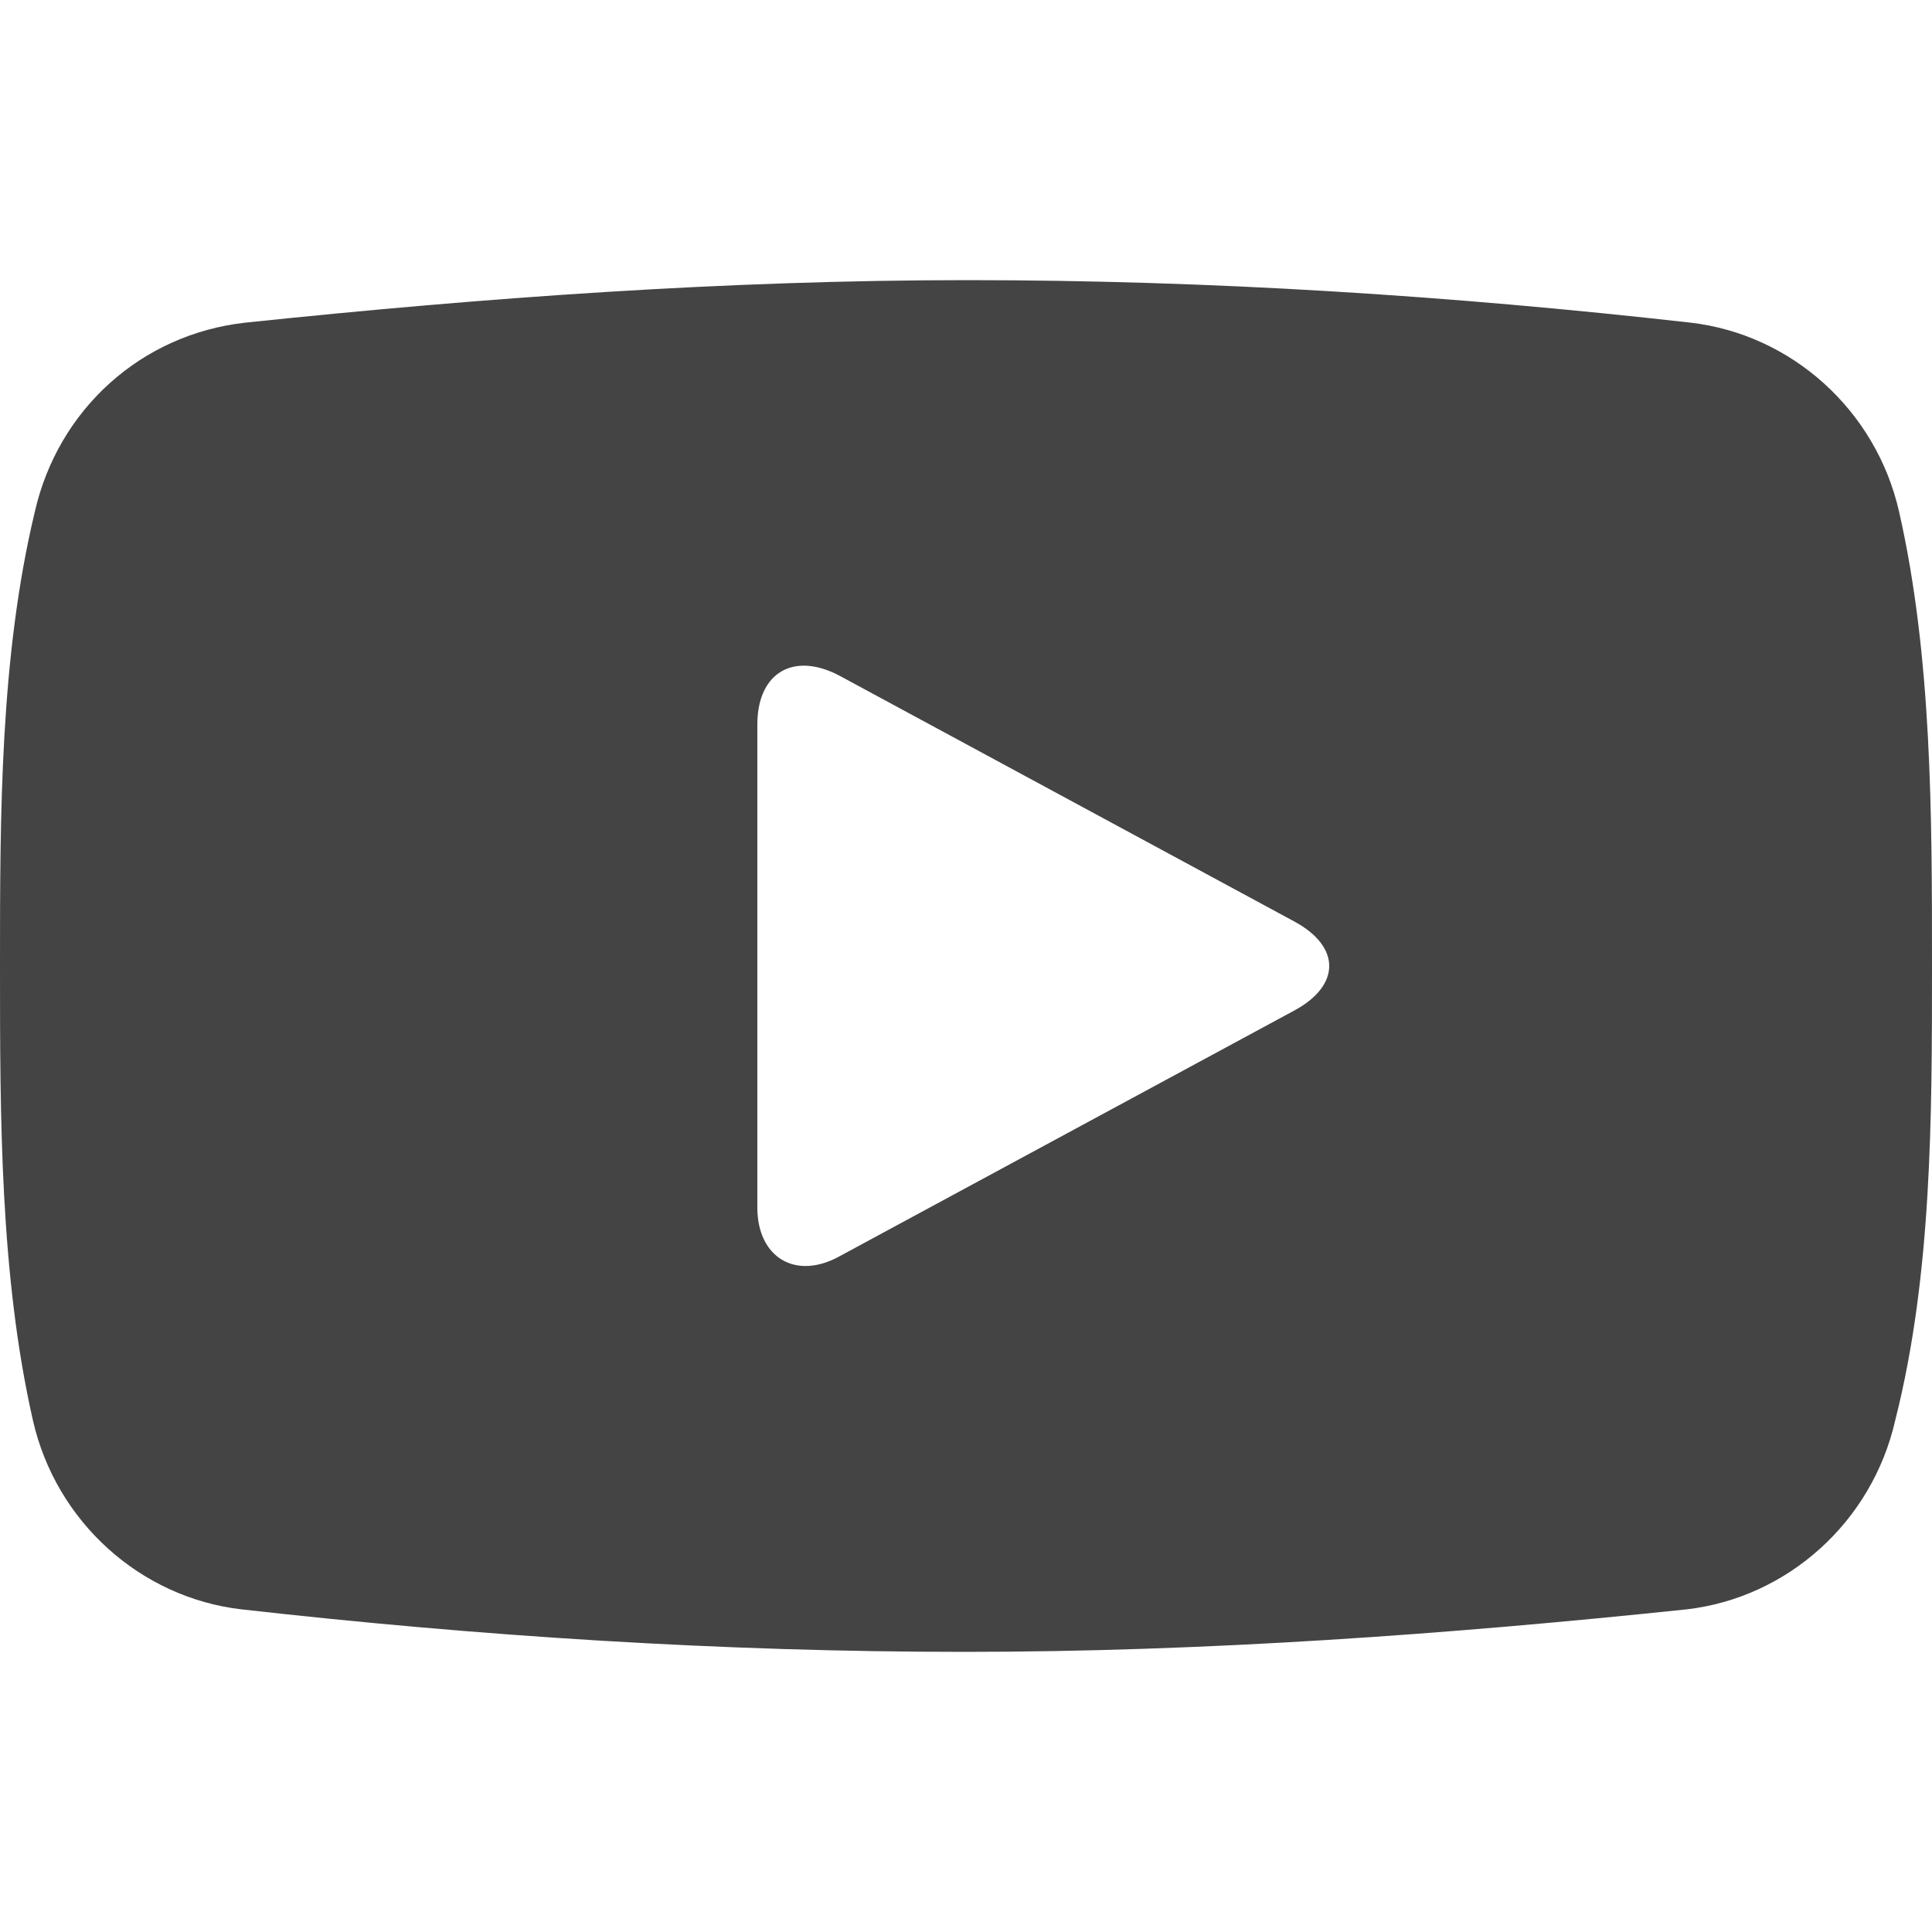
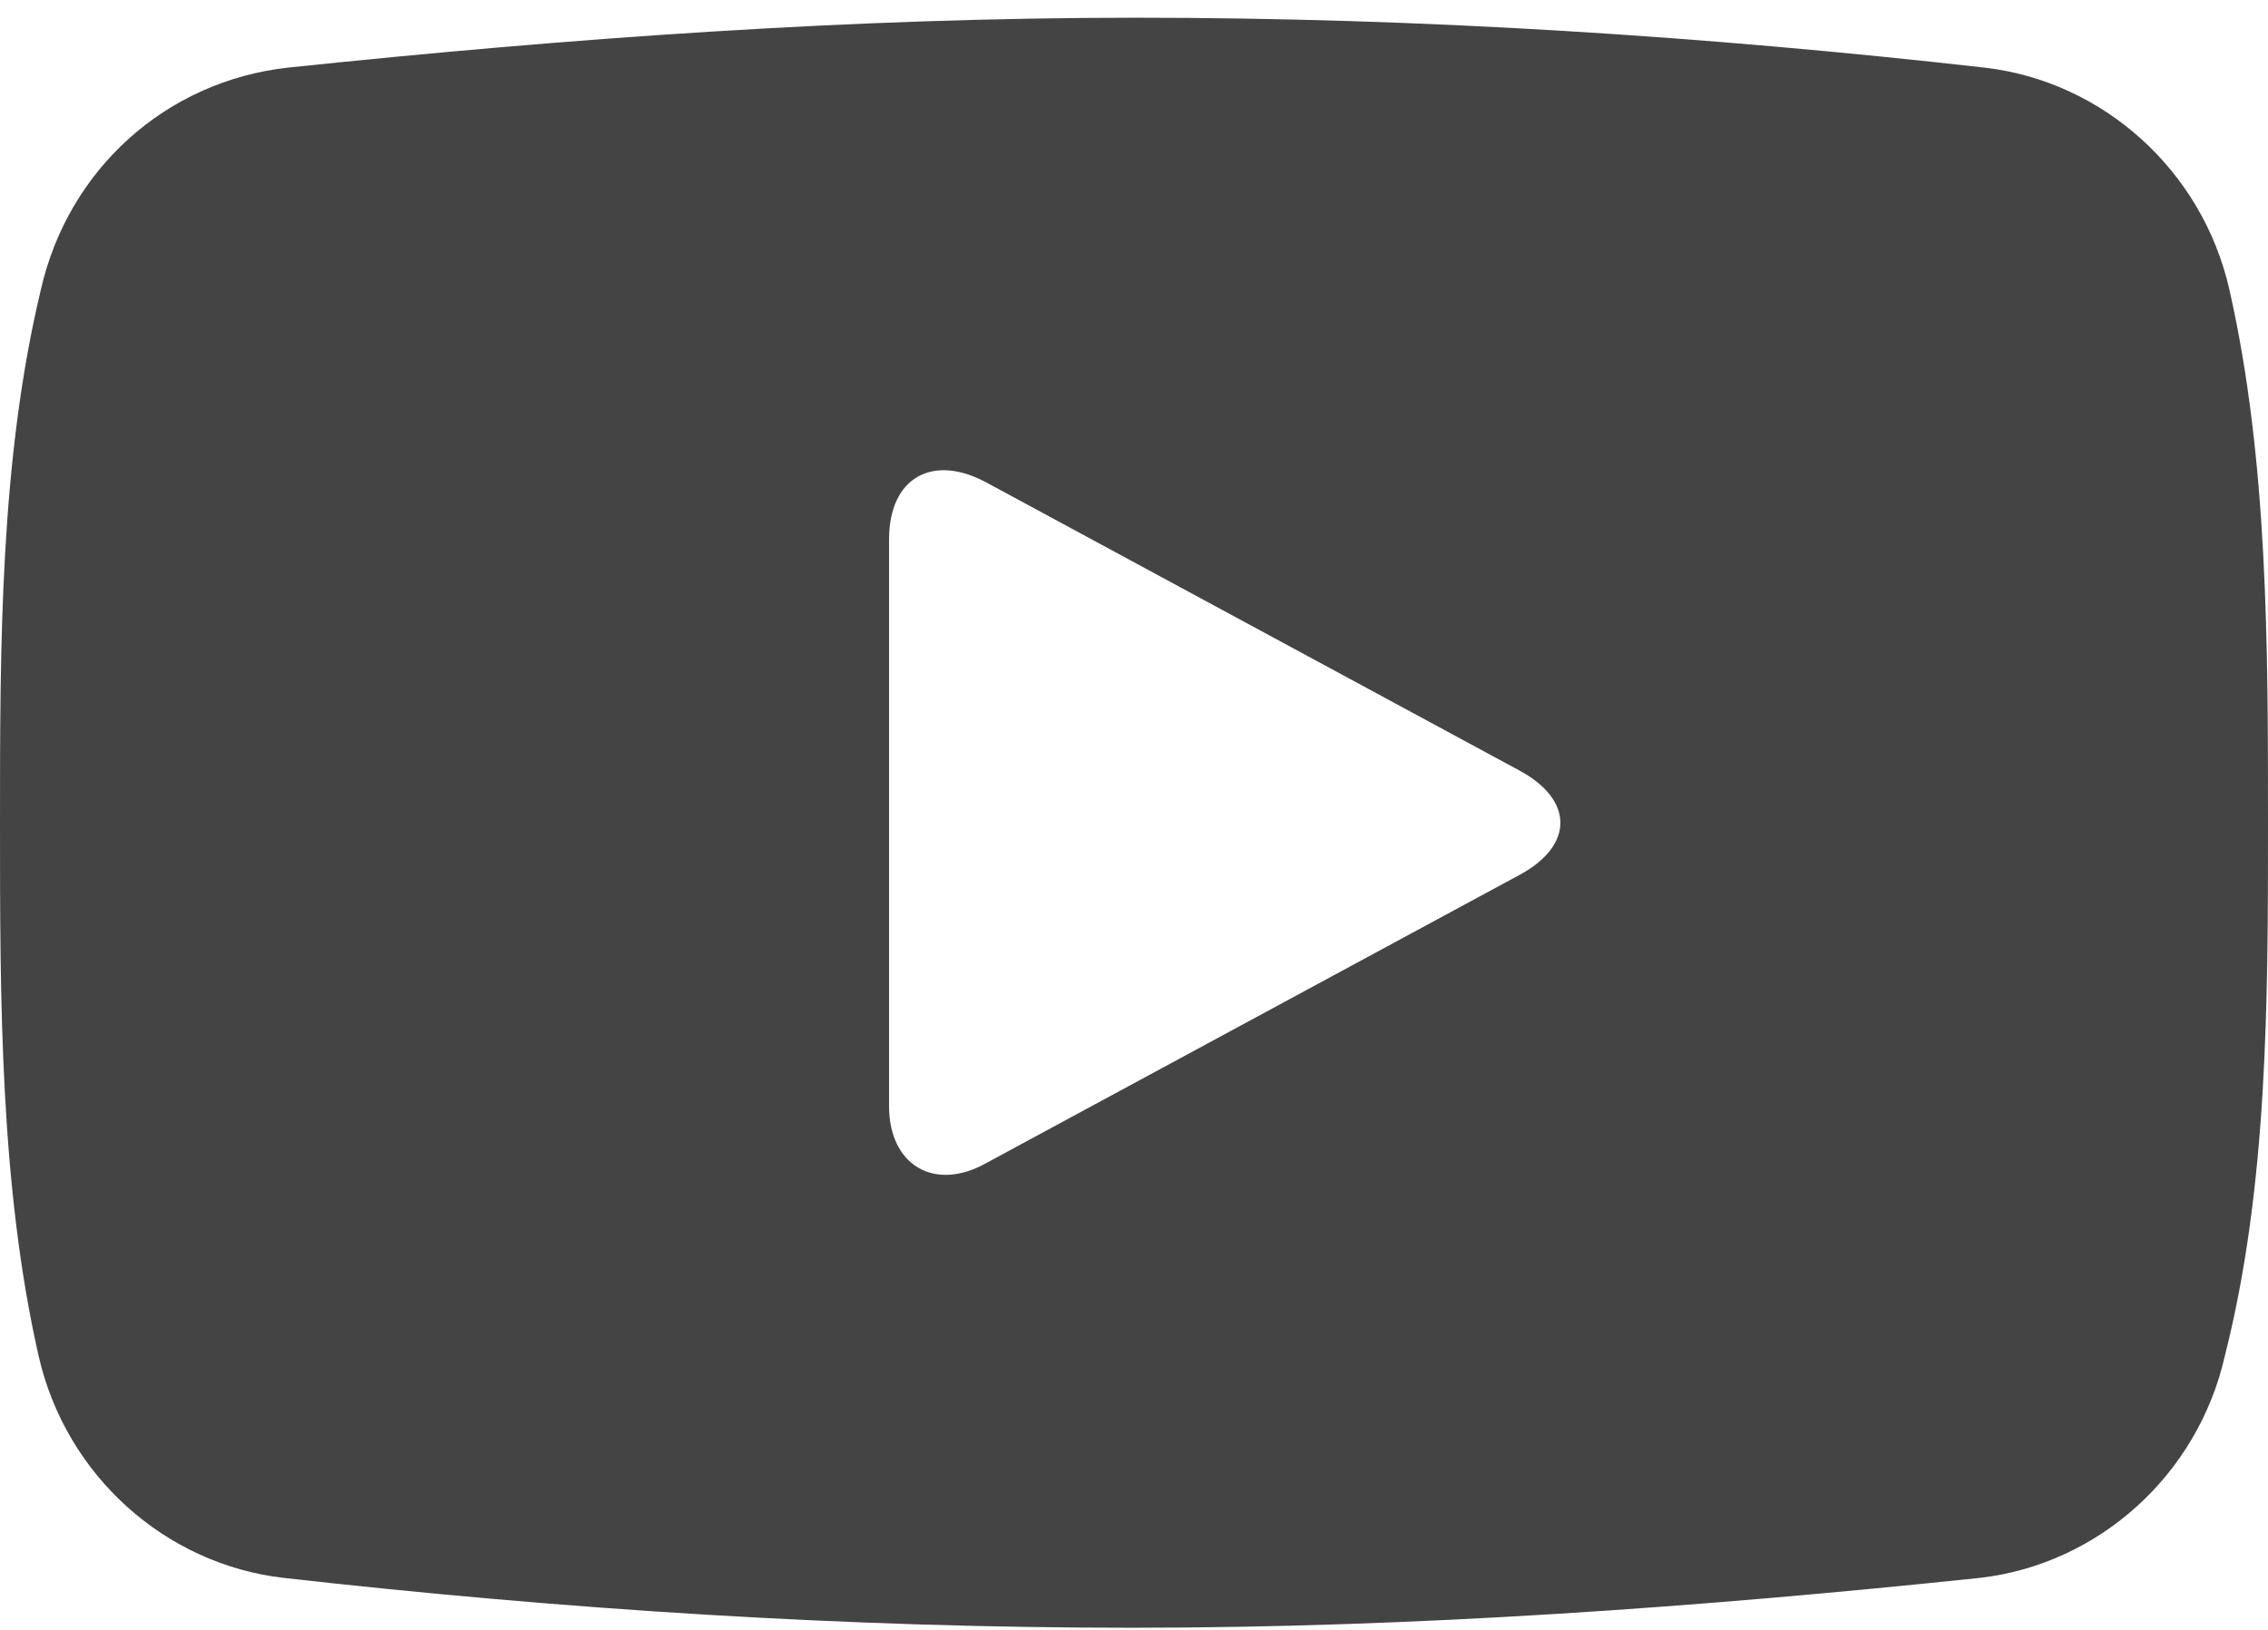
- <svg xmlns="http://www.w3.org/2000/svg" version="1.1" id="Layer_1" x="0px" y="0px" viewBox="0 0 100 100" enable-background="new 0 0 100 100" xml:space="preserve">
-   <g>
-     <path fill="#444444" d="M98.3,26.5c-1.2-5.3-5.6-9.2-10.8-9.8c-12.4-1.4-24.9-2.2-37.4-2.2s-25,0.9-37.4,2.2C7.3,17.3,3,21.2,1.8,26.5   C0,34,0,42.2,0,50s0,16,1.7,23.5c1.2,5.3,5.6,9.2,10.8,9.8c12.4,1.4,24.9,2.2,37.4,2.2s25-0.9,37.4-2.2c5.2-0.6,9.6-4.5,10.8-9.8   C100,66,100,57.8,100,50S100,34,98.3,26.5 M67,52.3L43.5,65c-2.3,1.3-4.3,0.1-4.3-2.5v-25c0-2.7,1.9-3.8,4.3-2.5L67,47.7   C69.4,49,69.4,51,67,52.3" />
-   </g>
+ <svg xmlns="http://www.w3.org/2000/svg" width="64" height="46" viewBox="0 0 64 46">
+   <path d="M62.912 8.18C62.144 4.788 59.328 2.292 56 1.908 48.064 1.012 40.064.5 32.064.5s-16 .576-23.936 1.408c-3.456.384-6.208 2.88-6.976 6.272C0 12.98 0 18.228 0 23.22c0 4.992 0 10.24 1.088 15.04.768 3.392 3.584 5.888 6.912 6.272 7.936.896 15.936 1.408 23.936 1.408s16-.576 23.936-1.408c3.328-.384 6.144-2.88 6.912-6.272C64 33.46 64 28.212 64 23.22c0-4.992 0-10.24-1.088-15.04M42.88 24.692L27.84 32.82c-1.472.832-2.752.064-2.752-1.6v-16c0-1.728 1.216-2.432 2.752-1.6l15.04 8.128c1.536.832 1.536 2.112 0 2.944" fill="#444" />
</svg>
